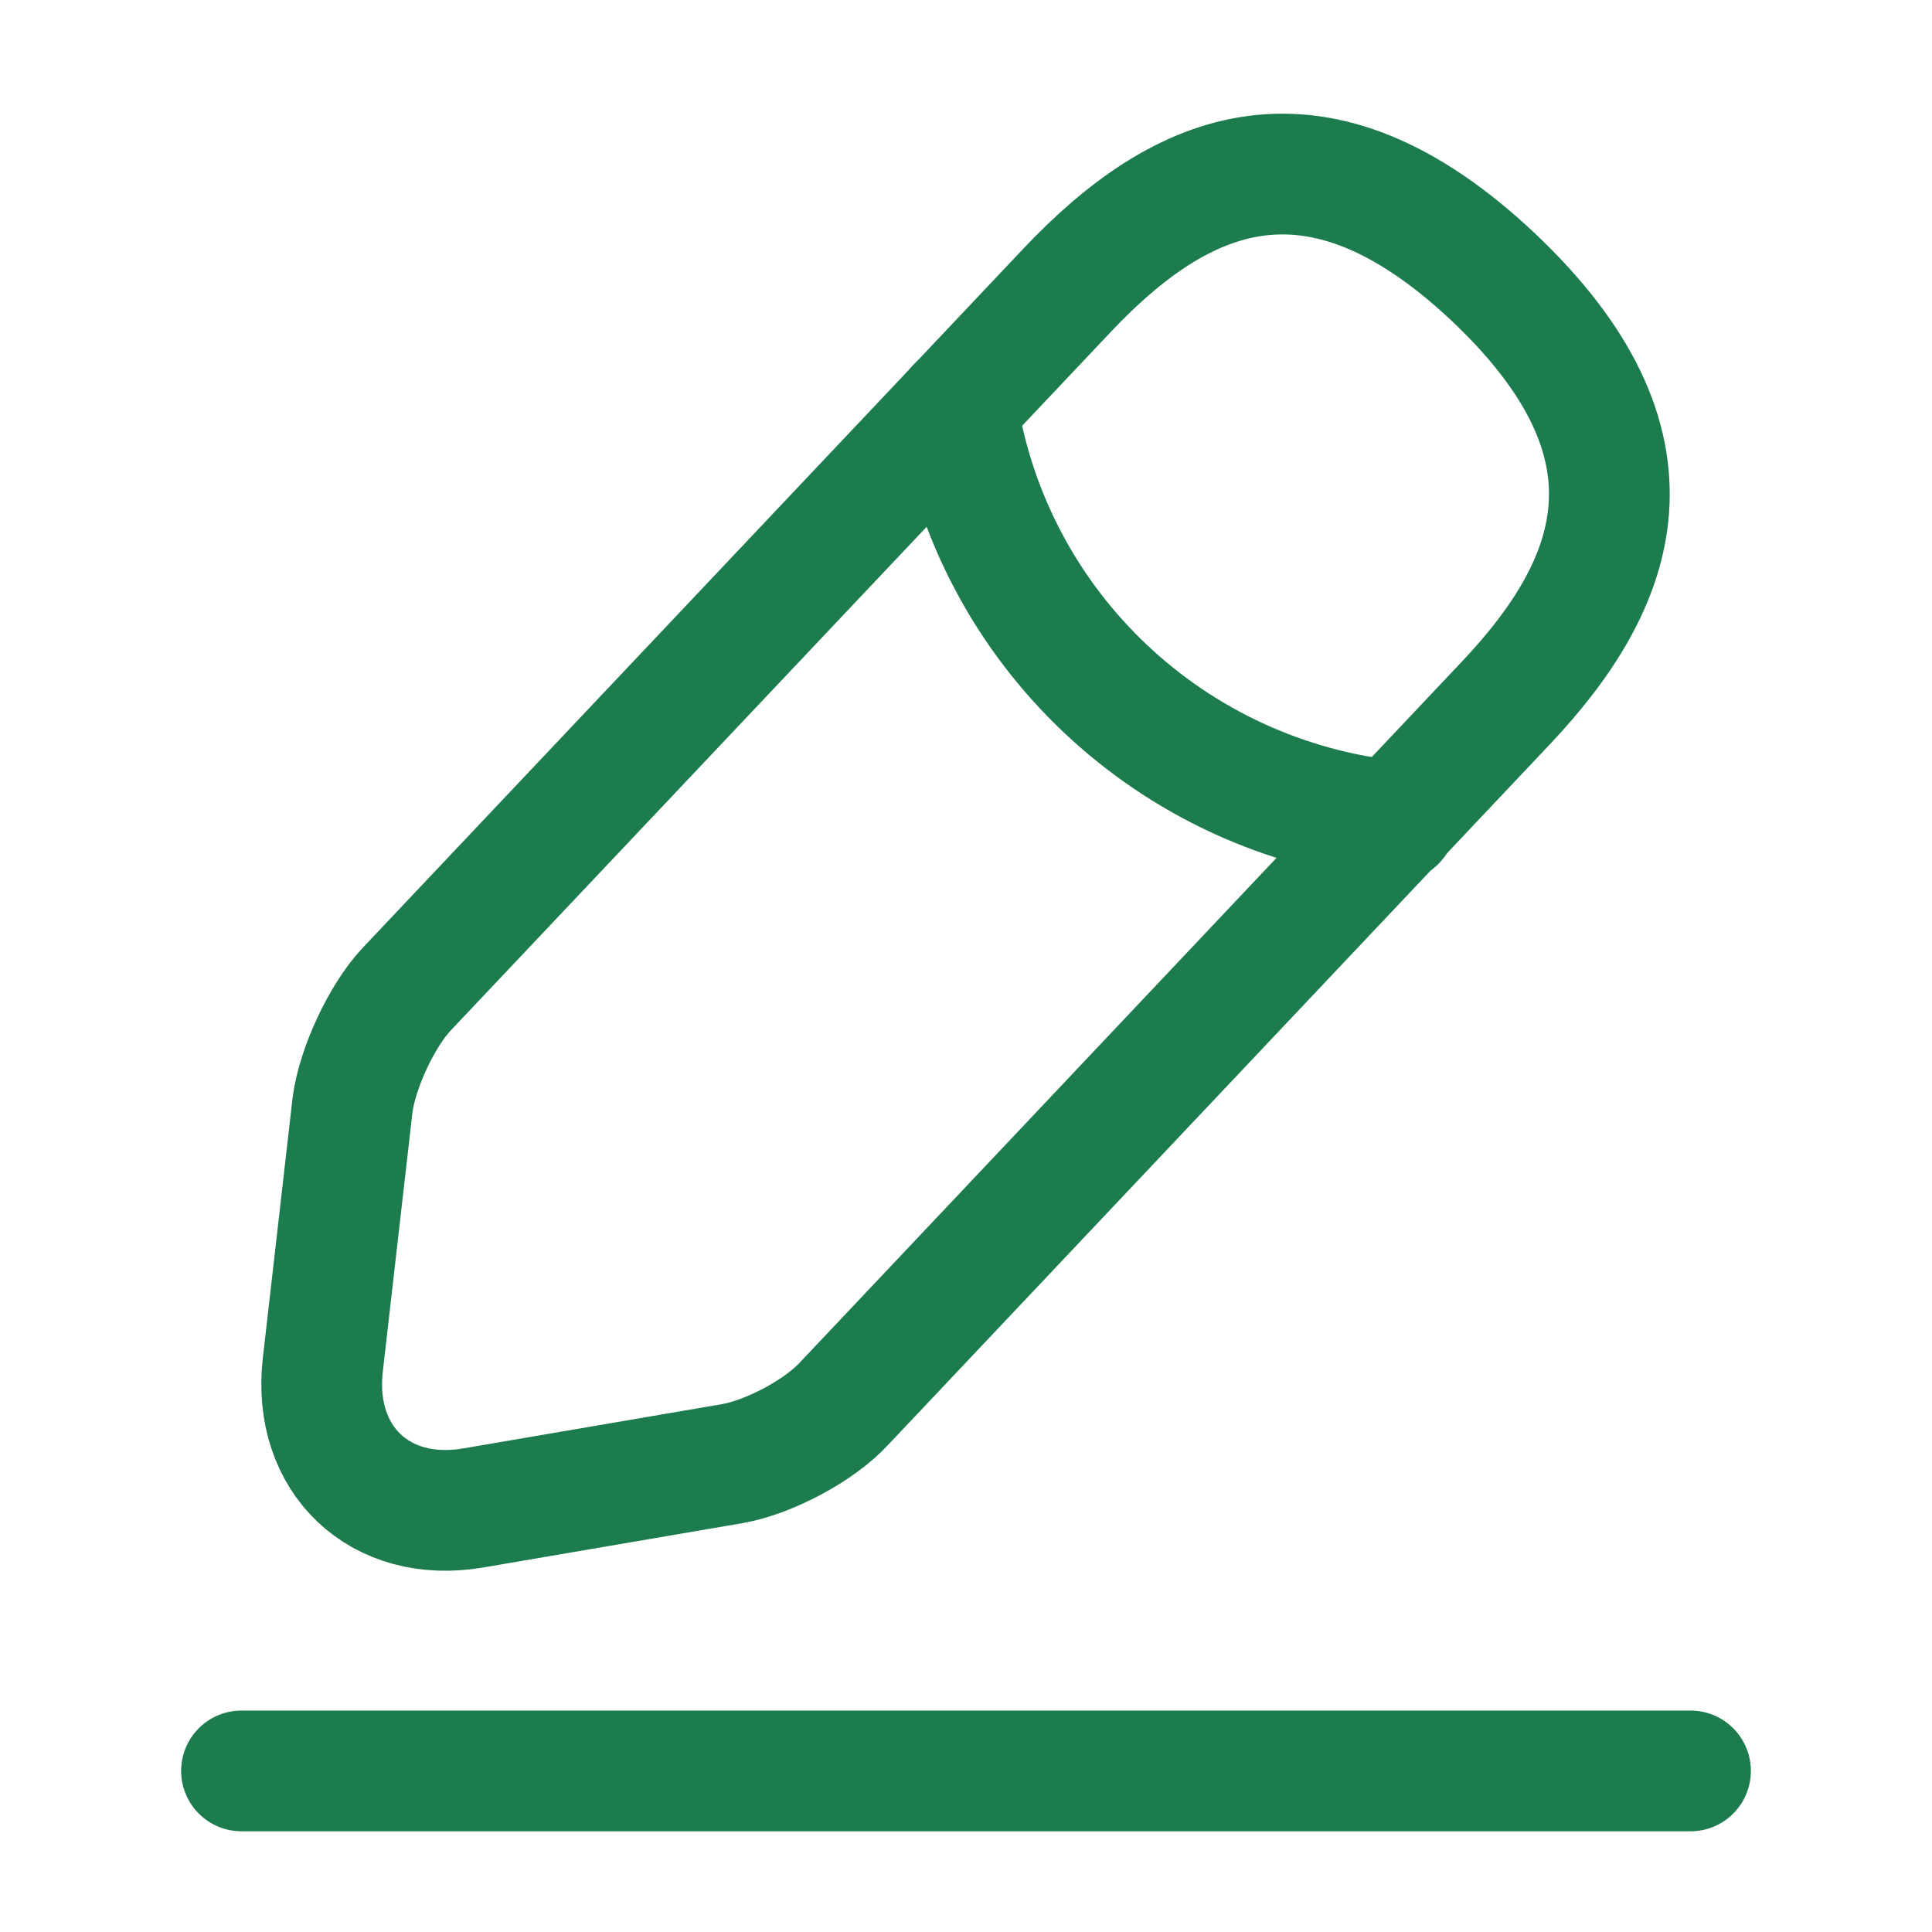
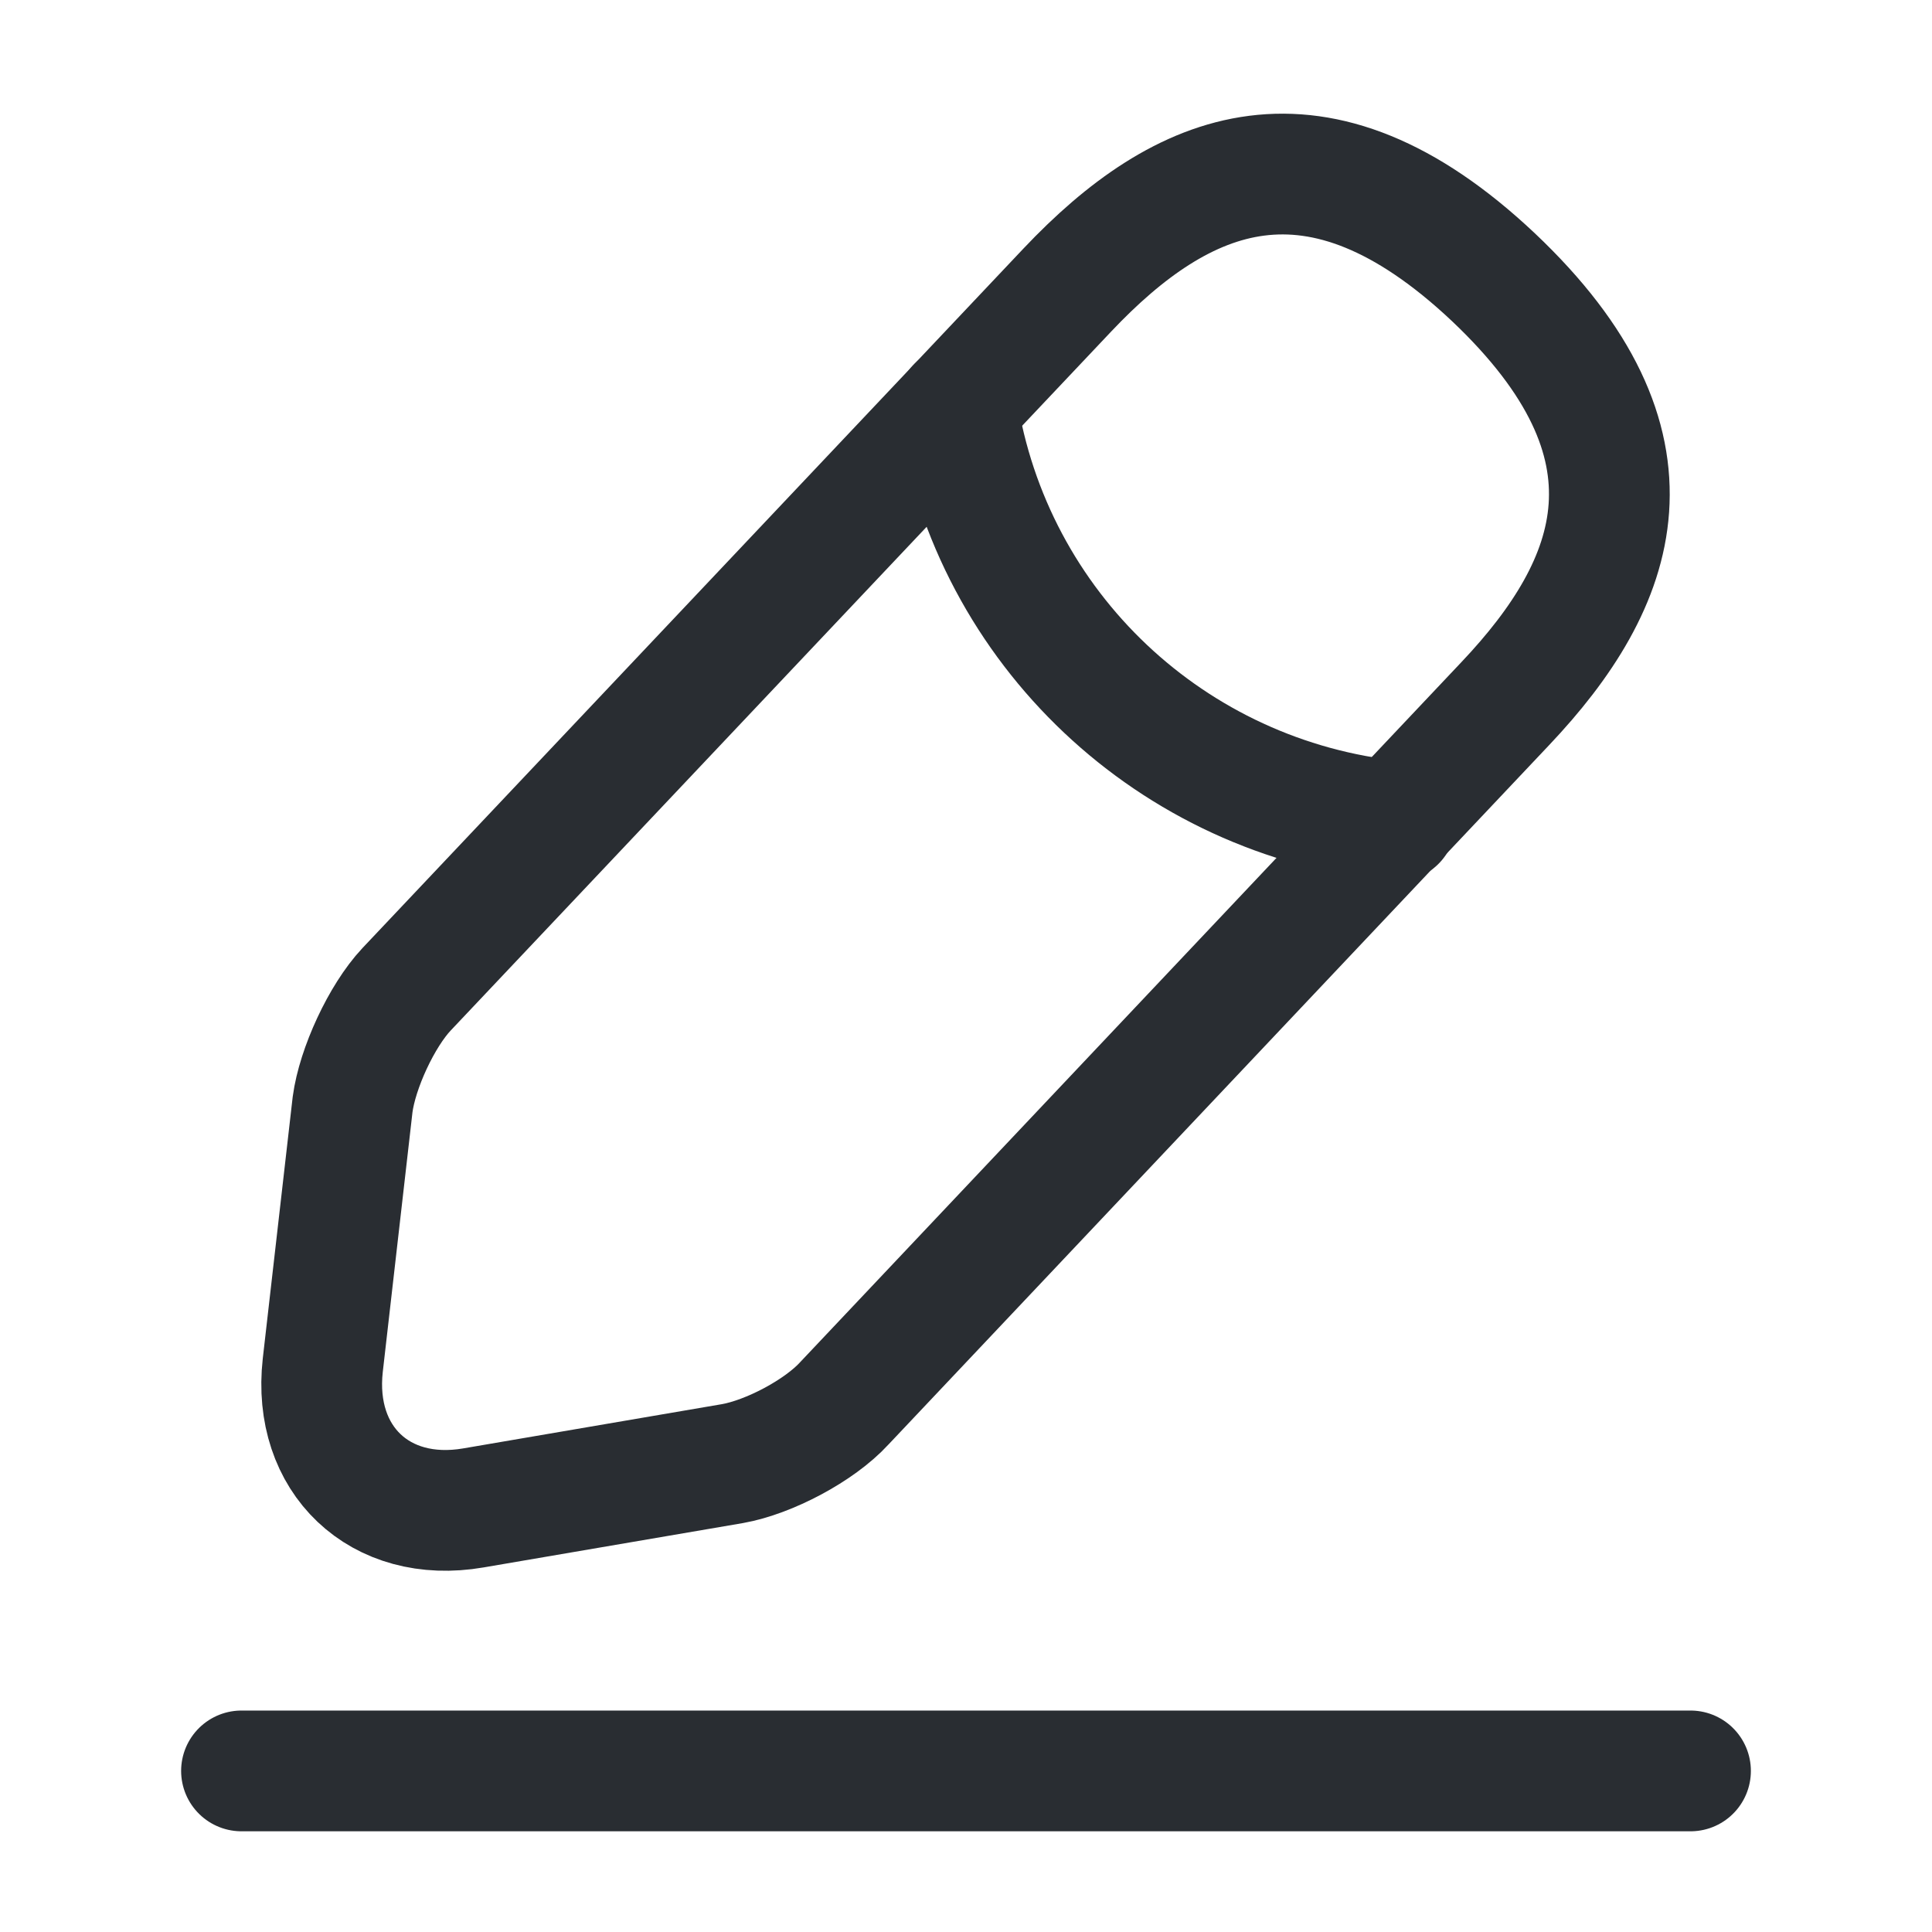
<svg xmlns="http://www.w3.org/2000/svg" width="100%" height="100%" viewBox="0 0 16 16" fill="none">
-   <path d="M8.84 2.401L3.366 8.194C3.16 8.414 2.96 8.847 2.92 9.147L2.673 11.307C2.586 12.088 3.146 12.621 3.92 12.488L6.066 12.121C6.366 12.068 6.786 11.848 6.993 11.621L12.466 5.827C13.413 4.827 13.84 3.687 12.366 2.294C10.9 0.914 9.786 1.401 8.84 2.401Z" stroke="#1D7C4E" stroke-miterlimit="10" stroke-linecap="round" stroke-linejoin="round" />
-   <path d="M7.926 3.367C8.212 5.207 9.706 6.614 11.559 6.801" stroke="#1D7C4E" stroke-miterlimit="10" stroke-linecap="round" stroke-linejoin="round" />
-   <path d="M2 14.666H14" stroke="#1D7C4E" stroke-miterlimit="10" stroke-linecap="round" stroke-linejoin="round" />
+   <path d="M8.84 2.401L3.366 8.194C3.16 8.414 2.96 8.847 2.92 9.147L2.673 11.307C2.586 12.088 3.146 12.621 3.92 12.488L6.066 12.121C6.366 12.068 6.786 11.848 6.993 11.621L12.466 5.827C13.413 4.827 13.84 3.687 12.366 2.294C10.9 0.914 9.786 1.401 8.84 2.401Z" stroke="#292D32" stroke-miterlimit="10" stroke-linecap="round" stroke-linejoin="round" />
+   <path d="M7.926 3.367C8.212 5.207 9.706 6.614 11.559 6.801" stroke="#292D32" stroke-miterlimit="10" stroke-linecap="round" stroke-linejoin="round" />
+   <path d="M2 14.666H14" stroke="#292D32" stroke-miterlimit="10" stroke-linecap="round" stroke-linejoin="round" />
</svg>
